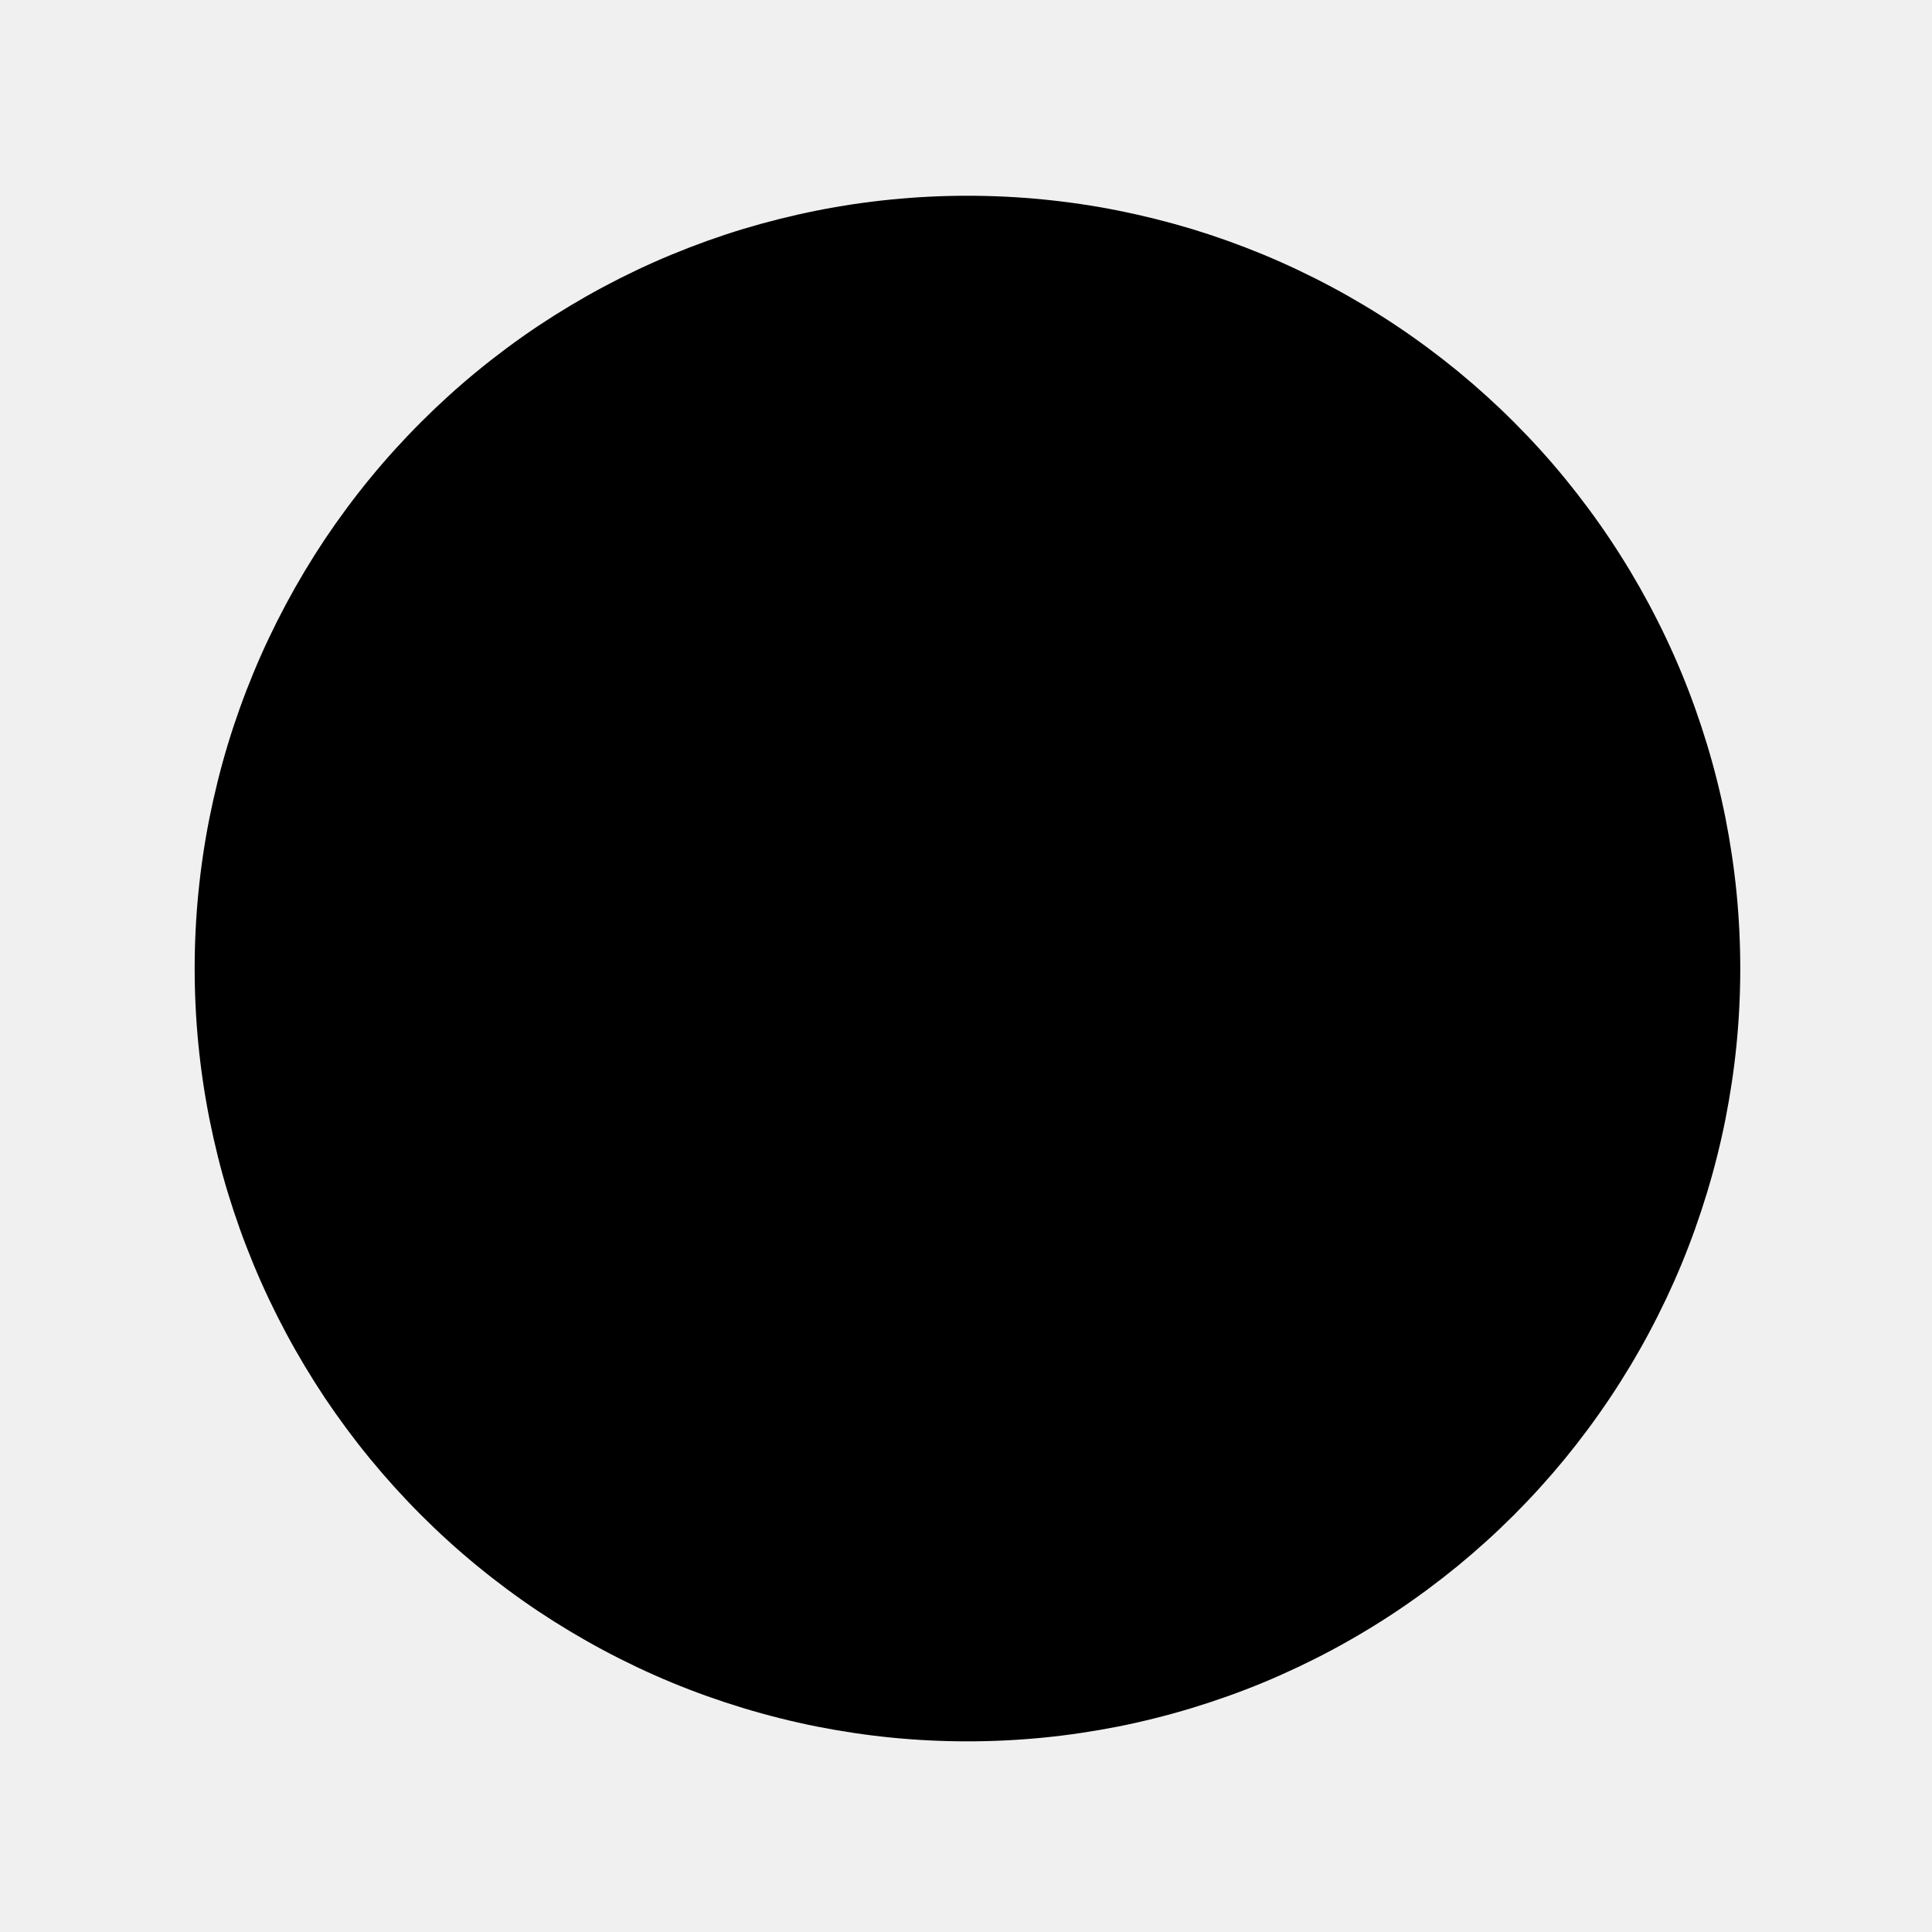
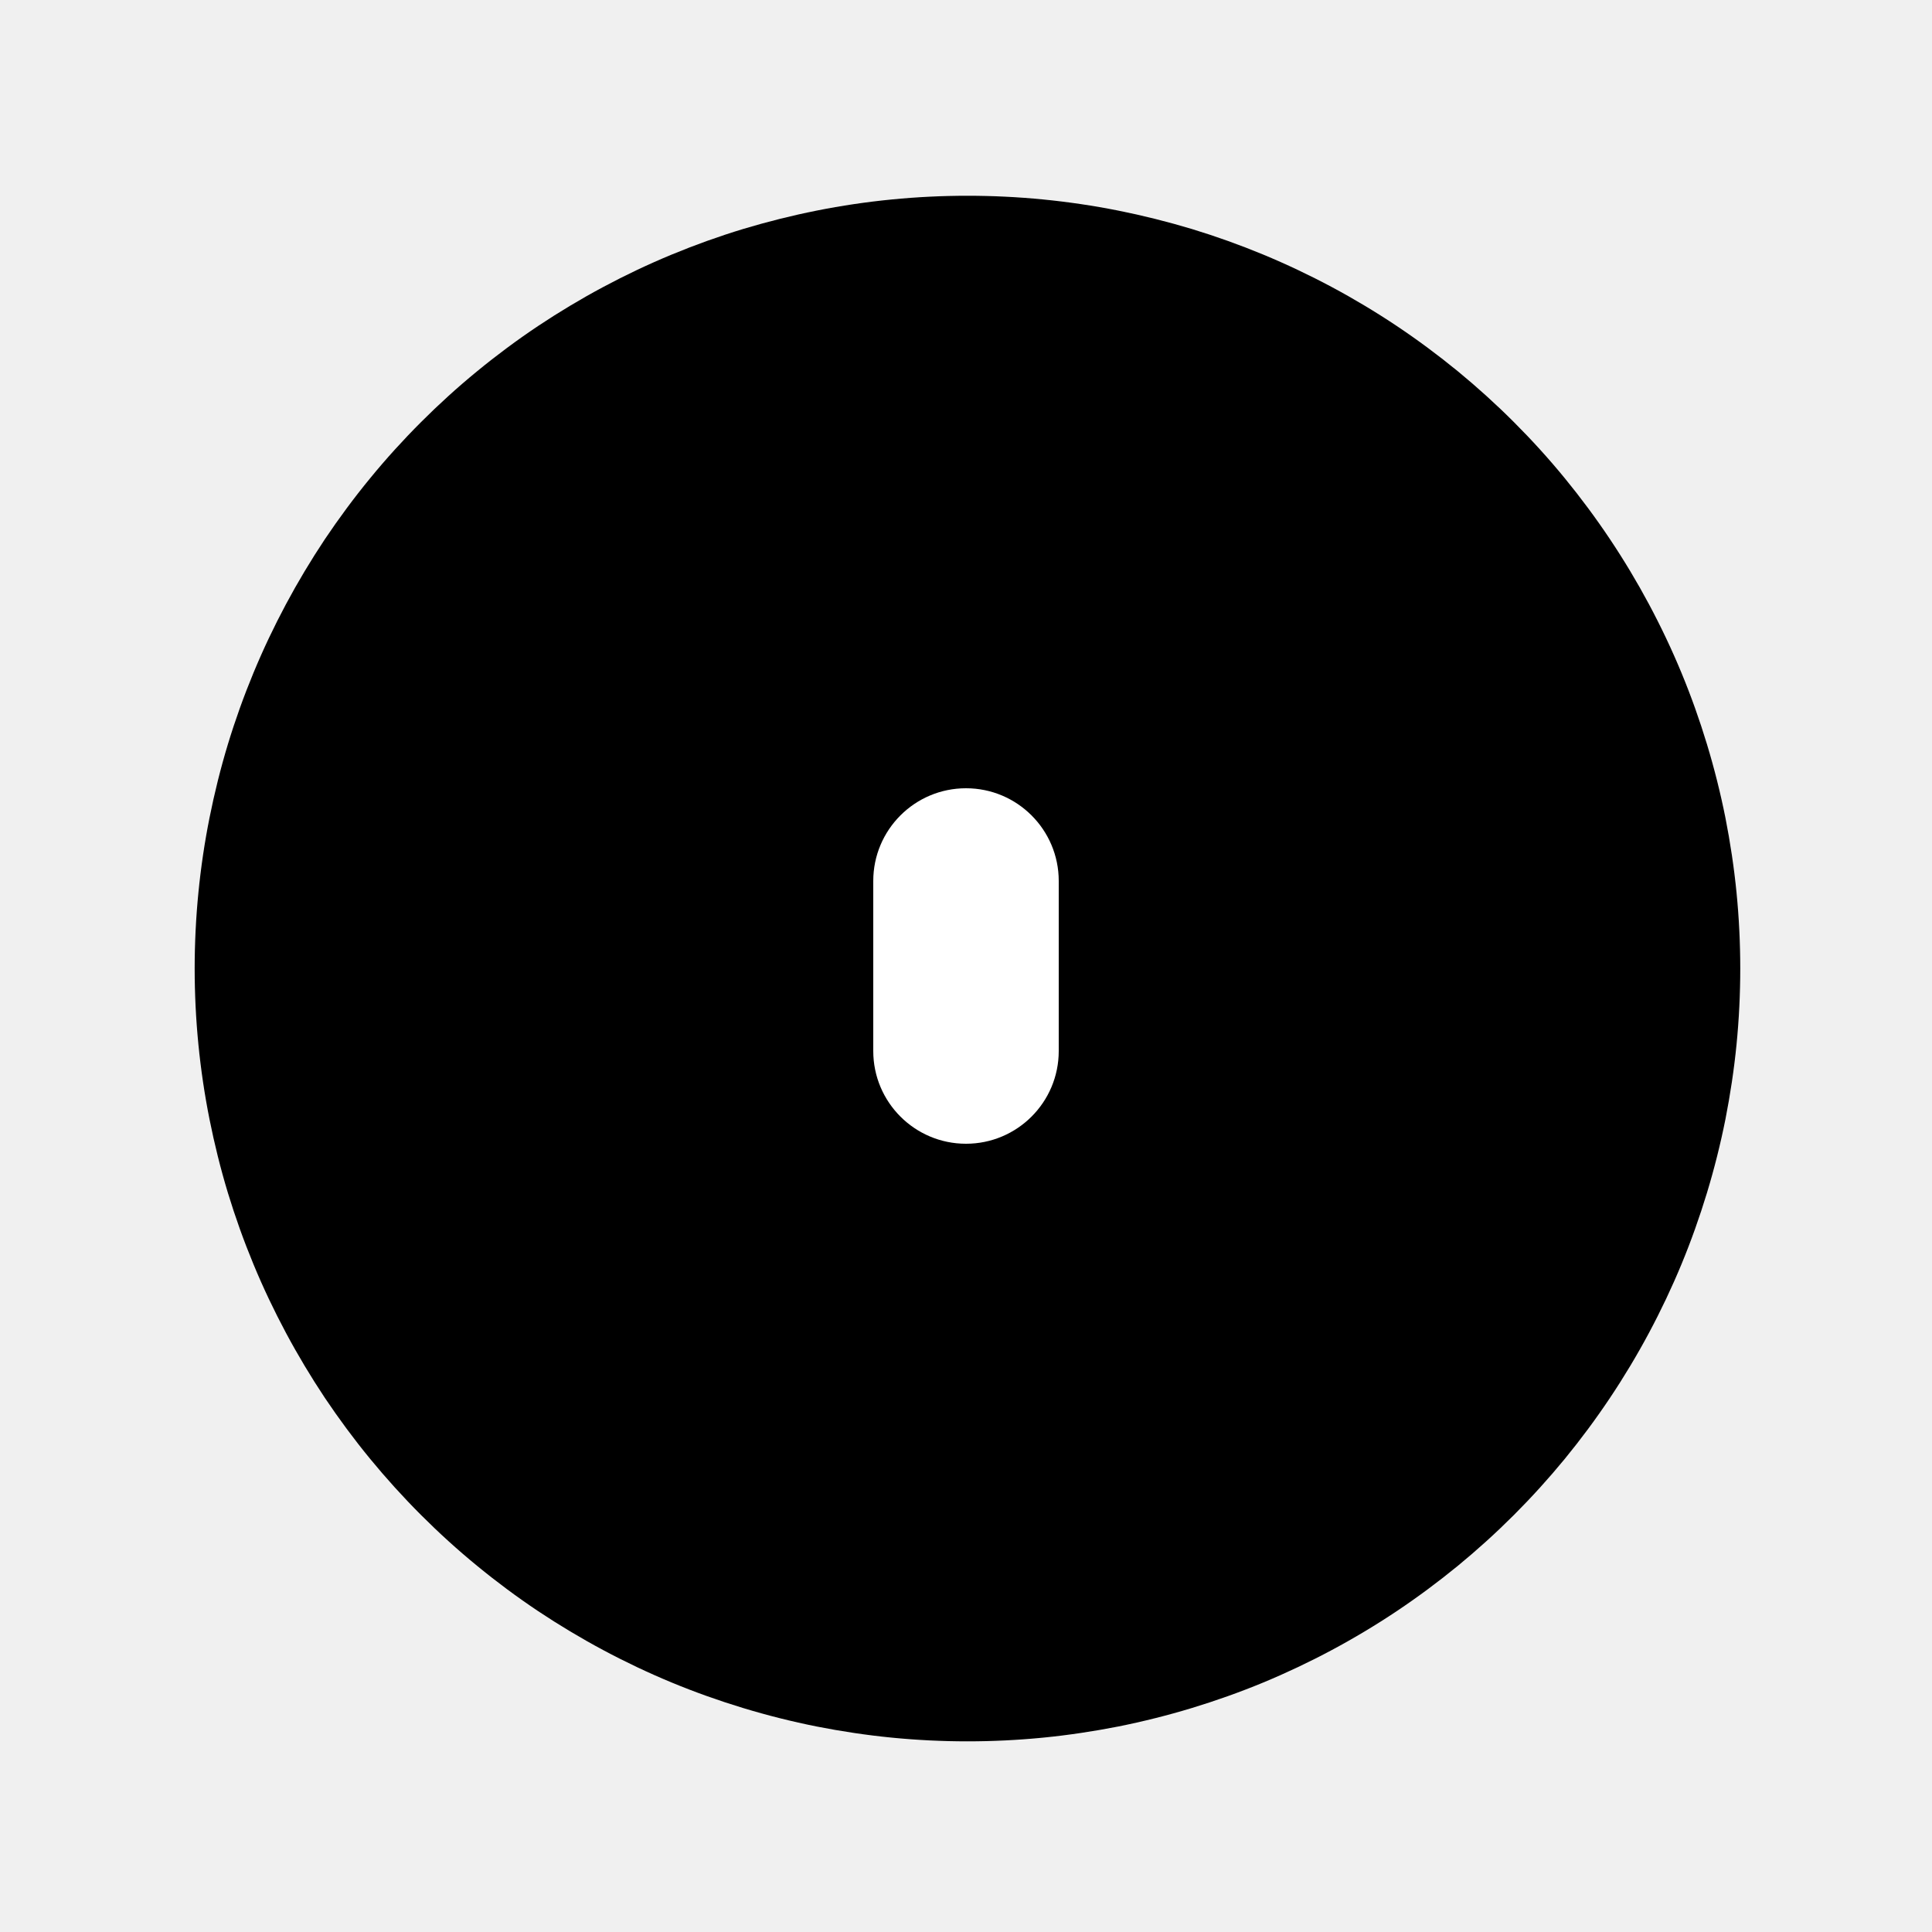
<svg xmlns="http://www.w3.org/2000/svg" width="250" height="250" viewBox="-125 -125 250 250" role="img" aria-label="Animated bloub avatar">
  <defs>
    <mask id="bot-mask-3o0vlf" maskUnits="userSpaceOnUse" x="-158" y="-158" width="316" height="316">
      <path d="M100.19 0.33C100.19 3.6 100.03 6.88 99.71 10.13C99.39 13.38 98.9 16.63 98.27 19.84C97.63 23.04 96.83 26.23 95.88 29.36C94.93 32.48 93.83 35.58 92.58 38.6C91.33 41.62 89.92 44.59 88.38 47.47C86.84 50.35 85.15 53.17 83.33 55.89C81.52 58.6 79.56 61.24 77.49 63.77C75.42 66.29 73.21 68.73 70.9 71.04C68.59 73.35 66.15 75.56 63.63 77.63C61.1 79.7 58.46 81.66 55.74 83.48C53.03 85.29 50.21 86.98 47.33 88.52C44.45 90.06 41.47 91.47 38.46 92.72C35.44 93.97 32.34 95.07 29.22 96.02C26.09 96.97 22.9 97.77 19.7 98.41C16.49 99.04 13.24 99.53 9.99 99.85C6.74 100.17 3.45 100.33 0.19 100.33C-3.08 100.33 -6.36 100.17 -9.61 99.85C-12.87 99.53 -16.12 99.04 -19.32 98.41C-22.53 97.77 -25.71 96.97 -28.84 96.02C-31.97 95.07 -35.06 93.97 -38.08 92.72C-41.1 91.47 -44.07 90.06 -46.95 88.52C-49.83 86.98 -52.65 85.29 -55.37 83.48C-58.09 81.66 -60.73 79.7 -63.25 77.63C-65.78 75.56 -68.21 73.35 -70.52 71.04C-72.83 68.73 -75.04 66.29 -77.11 63.77C-79.19 61.24 -81.14 58.6 -82.96 55.89C-84.77 53.17 -86.46 50.35 -88 47.47C-89.54 44.59 -90.95 41.62 -92.2 38.6C-93.45 35.58 -94.56 32.48 -95.51 29.36C-96.46 26.23 -97.25 23.04 -97.89 19.84C-98.53 16.63 -99.01 13.38 -99.33 10.13C-99.65 6.88 -99.81 3.6 -99.81 0.33C-99.81 -2.94 -99.65 -6.22 -99.33 -9.47C-99.01 -12.72 -98.53 -15.98 -97.89 -19.18C-97.25 -22.38 -96.46 -25.57 -95.51 -28.7C-94.56 -31.83 -93.45 -34.92 -92.2 -37.94C-90.95 -40.96 -89.54 -43.93 -88 -46.81C-86.46 -49.69 -84.77 -52.51 -82.96 -55.23C-81.14 -57.94 -79.19 -60.58 -77.11 -63.11C-75.04 -65.64 -72.83 -68.07 -70.52 -70.38C-68.21 -72.69 -65.78 -74.9 -63.25 -76.97C-60.73 -79.04 -58.09 -81 -55.37 -82.82C-52.65 -84.63 -49.83 -86.32 -46.95 -87.86C-44.07 -89.4 -41.1 -90.81 -38.08 -92.06C-35.06 -93.31 -31.97 -94.42 -28.84 -95.37C-25.71 -96.31 -22.53 -97.11 -19.32 -97.75C-16.12 -98.39 -12.87 -98.87 -9.61 -99.19C-6.36 -99.51 -3.08 -99.67 0.19 -99.67C3.45 -99.67 6.74 -99.51 9.99 -99.19C13.24 -98.87 16.49 -98.39 19.7 -97.75C22.9 -97.11 26.09 -96.31 29.22 -95.37C32.34 -94.42 35.44 -93.31 38.46 -92.06C41.47 -90.81 44.45 -89.4 47.33 -87.86C50.21 -86.32 53.03 -84.63 55.74 -82.82C58.46 -81 61.1 -79.04 63.63 -76.97C66.15 -74.9 68.59 -72.69 70.9 -70.38C73.21 -68.07 75.42 -65.64 77.49 -63.11C79.56 -60.58 81.52 -57.94 83.33 -55.23C85.15 -52.51 86.84 -49.69 88.38 -46.81C89.92 -43.93 91.33 -40.96 92.58 -37.94C93.83 -34.92 94.93 -31.83 95.88 -28.7C96.83 -25.57 97.63 -22.38 98.27 -19.18C98.9 -15.98 99.39 -12.72 99.71 -9.47C100.03 -6.22 100.19 -2.94 100.19 0.33Z" fill="#fff" />
      <path d="M-12 -11A12 12 0 0 1 0 -23L0 -23A12 12 0 0 1 12 -11L12 11A12 12 0 0 1 0 23L0 23A12 12 0 0 1 -12 11Z" class="oeil0" opacity="1" fill="#000" />
      <path d="M-10 -9A10 10 0 0 1 0 -19L0 -19A10 10 0 0 1 10 -9L10 9A10 10 0 0 1 0 19L0 19A10 10 0 0 1 -10 9Z" class="oeil1" opacity="1" fill="#000" />
    </mask>
  </defs>
  <g fill="none" stroke-linecap="round" />
  <g opacity="1">
-     <path d="M100.19 0.33C100.19 3.6 100.03 6.88 99.71 10.13C99.39 13.38 98.9 16.63 98.27 19.84C97.63 23.04 96.83 26.23 95.88 29.36C94.93 32.48 93.83 35.58 92.58 38.6C91.33 41.62 89.92 44.59 88.38 47.47C86.84 50.35 85.15 53.17 83.33 55.89C81.52 58.6 79.56 61.24 77.49 63.77C75.42 66.29 73.21 68.73 70.9 71.04C68.59 73.35 66.15 75.56 63.63 77.63C61.1 79.7 58.46 81.66 55.74 83.48C53.03 85.29 50.21 86.98 47.33 88.52C44.45 90.06 41.47 91.47 38.46 92.72C35.44 93.97 32.34 95.07 29.22 96.02C26.09 96.97 22.9 97.77 19.7 98.41C16.49 99.04 13.24 99.53 9.99 99.85C6.74 100.17 3.45 100.33 0.19 100.33C-3.08 100.33 -6.36 100.17 -9.61 99.85C-12.87 99.53 -16.12 99.04 -19.32 98.41C-22.53 97.77 -25.71 96.97 -28.84 96.02C-31.97 95.07 -35.06 93.97 -38.08 92.72C-41.1 91.47 -44.07 90.06 -46.95 88.52C-49.83 86.98 -52.65 85.29 -55.37 83.48C-58.09 81.66 -60.73 79.7 -63.25 77.63C-65.78 75.56 -68.21 73.35 -70.52 71.04C-72.83 68.73 -75.04 66.29 -77.11 63.77C-79.19 61.24 -81.14 58.6 -82.96 55.89C-84.77 53.17 -86.46 50.35 -88 47.47C-89.54 44.59 -90.95 41.62 -92.2 38.6C-93.45 35.58 -94.56 32.48 -95.51 29.36C-96.46 26.23 -97.25 23.04 -97.89 19.84C-98.53 16.63 -99.01 13.38 -99.33 10.13C-99.65 6.88 -99.81 3.6 -99.81 0.33C-99.81 -2.94 -99.65 -6.22 -99.33 -9.47C-99.01 -12.72 -98.53 -15.98 -97.89 -19.18C-97.25 -22.38 -96.46 -25.57 -95.51 -28.7C-94.56 -31.83 -93.45 -34.92 -92.2 -37.94C-90.95 -40.96 -89.54 -43.93 -88 -46.81C-86.46 -49.69 -84.77 -52.51 -82.96 -55.23C-81.14 -57.94 -79.19 -60.58 -77.11 -63.11C-75.04 -65.64 -72.83 -68.07 -70.52 -70.38C-68.21 -72.69 -65.78 -74.9 -63.25 -76.97C-60.73 -79.04 -58.09 -81 -55.37 -82.82C-52.65 -84.63 -49.83 -86.32 -46.95 -87.86C-44.07 -89.4 -41.1 -90.81 -38.08 -92.06C-35.06 -93.31 -31.97 -94.42 -28.84 -95.37C-25.71 -96.31 -22.53 -97.11 -19.32 -97.75C-16.12 -98.39 -12.87 -98.87 -9.61 -99.19C-6.36 -99.51 -3.08 -99.67 0.19 -99.67C3.45 -99.67 6.74 -99.51 9.99 -99.19C13.24 -98.87 16.49 -98.39 19.7 -97.75C22.9 -97.11 26.09 -96.31 29.22 -95.37C32.34 -94.42 35.44 -93.31 38.46 -92.06C41.47 -90.81 44.45 -89.4 47.33 -87.86C50.21 -86.32 53.03 -84.63 55.74 -82.82C58.46 -81 61.1 -79.04 63.63 -76.97C66.15 -74.9 68.59 -72.69 70.9 -70.38C73.21 -68.07 75.42 -65.64 77.49 -63.11C79.56 -60.58 81.52 -57.94 83.33 -55.23C85.15 -52.51 86.84 -49.69 88.38 -46.81C89.92 -43.93 91.33 -40.96 92.58 -37.94C93.83 -34.92 94.93 -31.83 95.88 -28.7C96.83 -25.57 97.63 -22.38 98.27 -19.18C98.9 -15.98 99.39 -12.72 99.71 -9.47C100.03 -6.22 100.19 -2.94 100.19 0.33Z" fill="#000000" />
+     <path d="M100.19 0.33C100.19 3.6 100.03 6.88 99.71 10.13C99.39 13.38 98.9 16.63 98.27 19.84C97.63 23.04 96.83 26.23 95.88 29.36C94.93 32.48 93.83 35.58 92.58 38.6C91.33 41.62 89.92 44.59 88.38 47.47C86.84 50.35 85.15 53.17 83.33 55.89C81.52 58.6 79.56 61.24 77.49 63.77C75.42 66.29 73.21 68.73 70.9 71.04C68.59 73.35 66.15 75.56 63.63 77.63C61.1 79.7 58.46 81.66 55.74 83.48C53.03 85.29 50.21 86.98 47.33 88.52C44.45 90.06 41.47 91.47 38.46 92.72C35.44 93.97 32.34 95.07 29.22 96.02C26.09 96.97 22.9 97.77 19.7 98.41C16.49 99.04 13.24 99.53 9.99 99.85C6.74 100.17 3.45 100.33 0.19 100.33C-3.08 100.33 -6.36 100.17 -9.61 99.85C-12.87 99.53 -16.12 99.04 -19.32 98.41C-22.53 97.77 -25.71 96.97 -28.84 96.02C-31.97 95.07 -35.06 93.97 -38.08 92.72C-41.1 91.47 -44.07 90.06 -46.95 88.52C-49.83 86.98 -52.65 85.29 -55.37 83.48C-58.09 81.66 -60.73 79.7 -63.25 77.63C-65.78 75.56 -68.21 73.35 -70.52 71.04C-72.83 68.73 -75.04 66.29 -77.11 63.77C-79.19 61.24 -81.14 58.6 -82.96 55.89C-84.77 53.17 -86.46 50.35 -88 47.47C-89.54 44.59 -90.95 41.62 -92.2 38.6C-93.45 35.58 -94.56 32.48 -95.51 29.36C-96.46 26.23 -97.25 23.04 -97.89 19.84C-98.53 16.63 -99.01 13.38 -99.33 10.13C-99.65 6.88 -99.81 3.6 -99.81 0.33C-99.81 -2.94 -99.65 -6.22 -99.33 -9.47C-99.01 -12.72 -98.53 -15.98 -97.89 -19.18C-97.25 -22.38 -96.46 -25.57 -95.51 -28.7C-94.56 -31.83 -93.45 -34.92 -92.2 -37.94C-90.95 -40.96 -89.54 -43.93 -88 -46.81C-86.46 -49.69 -84.77 -52.51 -82.96 -55.23C-81.14 -57.94 -79.19 -60.58 -77.11 -63.11C-75.04 -65.64 -72.83 -68.07 -70.52 -70.38C-68.21 -72.69 -65.78 -74.9 -63.25 -76.97C-60.73 -79.04 -58.09 -81 -55.37 -82.82C-52.65 -84.63 -49.83 -86.32 -46.95 -87.86C-44.07 -89.4 -41.1 -90.81 -38.08 -92.06C-35.06 -93.31 -31.97 -94.42 -28.84 -95.37C-25.71 -96.31 -22.53 -97.11 -19.32 -97.75C-16.12 -98.39 -12.87 -98.87 -9.61 -99.19C-6.36 -99.51 -3.08 -99.67 0.19 -99.67C3.45 -99.67 6.74 -99.51 9.99 -99.19C13.24 -98.87 16.49 -98.39 19.7 -97.75C22.9 -97.11 26.09 -96.31 29.22 -95.37C32.34 -94.42 35.44 -93.31 38.46 -92.06C41.47 -90.81 44.45 -89.4 47.33 -87.86C50.21 -86.32 53.03 -84.63 55.74 -82.82C58.46 -81 61.1 -79.04 63.63 -76.97C66.15 -74.9 68.59 -72.69 70.9 -70.38C73.21 -68.07 75.42 -65.64 77.49 -63.11C79.56 -60.58 81.52 -57.94 83.33 -55.23C85.15 -52.51 86.84 -49.69 88.38 -46.81C89.92 -43.93 91.33 -40.96 92.58 -37.94C93.83 -34.92 94.93 -31.83 95.88 -28.7C96.83 -25.57 97.63 -22.38 98.27 -19.18C98.9 -15.98 99.39 -12.72 99.71 -9.47C100.03 -6.22 100.19 -2.94 100.19 0.33Z" fill="#ffffff" />
    <g mask="url(#bot-mask-3o0vlf)">
-       <rect x="-158" y="-158" width="316" height="316" fill="transparent" />
+       <rect x="-158" y="-158" width="316" height="316" fill="#000000" />
    </g>
  </g>
  <g />
  <g fill="none" stroke-linecap="round" />
  <style>.oeil0,.oeil1{transform-box:view-box;transform-origin:0 0;animation-duration:2.967s;animation-iteration-count:infinite;animation-timing-function:linear;animation-direction:alternate}.oeil0{animation-name:oeil0}.oeil1{animation-name:oeil1}@keyframes oeil0{0%{transform:matrix(0.94,-0.34,0.34,0.92,5.16,19.1)}1.124%{transform:matrix(0.94,-0.34,0.34,0.92,5.14,19.16)}2.247%{transform:matrix(0.94,-0.34,0.34,0.92,5.11,19.22)}3.371%{transform:matrix(0.94,-0.34,0.34,0.92,5.07,19.27)}4.494%{transform:matrix(0.94,-0.34,0.34,0.92,5.02,19.32)}5.618%{transform:matrix(0.94,-0.34,0.34,0.92,4.97,19.36)}6.742%{transform:matrix(0.94,-0.34,0.34,0.92,4.91,19.39)}7.865%{transform:matrix(0.94,-0.34,0.34,0.92,4.84,19.42)}8.989%{transform:matrix(0.94,-0.34,0.34,0.92,4.76,19.45)}10.112%{transform:matrix(0.94,-0.34,0.34,0.92,4.68,19.47)}11.236%{transform:matrix(0.94,-0.34,0.34,0.92,4.59,19.48)}12.36%{transform:matrix(0.94,-0.34,0.34,0.92,4.49,19.49)}13.483%{transform:matrix(0.94,-0.34,0.34,0.92,4.4,19.5)}14.607%{transform:matrix(0.94,-0.35,0.34,0.92,4.3,19.5)}15.73%{transform:matrix(0.94,-0.35,0.34,0.92,4.2,19.49)}16.854%{transform:matrix(0.94,-0.35,0.34,0.92,4.1,19.49)}17.978%{transform:matrix(0.94,-0.35,0.34,0.92,4.01,19.49)}19.101%{transform:matrix(0.94,-0.35,0.35,0.92,3.91,19.48)}20.225%{transform:matrix(0.94,-0.35,0.35,0.92,3.82,19.47)}21.348%{transform:matrix(0.94,-0.35,0.35,0.92,3.74,19.47)}22.472%{transform:matrix(0.94,-0.35,0.35,0.92,3.66,19.47)}23.596%{transform:matrix(0.94,-0.35,0.35,0.92,3.58,19.46)}24.719%{transform:matrix(0.94,-0.35,0.35,0.92,3.52,19.47)}25.843%{transform:matrix(0.94,-0.35,0.35,0.92,3.45,19.47)}26.966%{transform:matrix(0.94,-0.35,0.35,0.92,3.39,19.48)}28.09%{transform:matrix(0.94,-0.35,0.35,0.92,3.34,19.5)}29.213%{transform:matrix(0.94,-0.35,0.35,0.92,3.29,19.52)}30.337%{transform:matrix(0.94,-0.35,0.35,0.92,3.24,19.54)}31.461%{transform:matrix(0.94,-0.35,0.35,0.92,3.19,19.57)}32.584%{transform:matrix(0.94,-0.35,0.35,0.92,3.14,19.6)}33.708%{transform:matrix(0.94,-0.35,0.35,0.92,3.09,19.64)}34.831%{transform:matrix(0.94,-0.35,0.35,0.92,3.04,19.68)}35.955%{transform:matrix(0.94,-0.35,0.35,0.92,2.98,19.73)}37.079%{transform:matrix(0.94,-0.35,0.35,0.92,2.92,19.78)}38.202%{transform:matrix(0.94,-0.35,0.35,0.92,2.85,19.84)}39.326%{transform:matrix(0.94,-0.35,0.35,0.92,2.77,19.9)}40.449%{transform:matrix(0.94,-0.35,0.35,0.92,2.68,19.96)}41.573%{transform:matrix(0.94,-0.35,0.35,0.92,2.58,20.02)}42.697%{transform:matrix(0.94,-0.35,0.35,0.92,2.48,20.08)}43.82%{transform:matrix(0.94,-0.35,0.35,0.92,2.36,20.14)}44.944%{transform:matrix(0.94,-0.35,0.35,0.92,2.24,20.21)}46.067%{transform:matrix(0.94,-0.35,0.35,0.92,2.11,20.27)}47.191%{transform:matrix(0.94,-0.35,0.35,0.92,1.98,20.33)}48.315%{transform:matrix(0.94,-0.21,0.35,0.56,1.83,20.39)}49.438%{transform:matrix(0.94,-0.08,0.35,0.21,1.69,20.45)}50.562%{transform:matrix(0.94,-0.08,0.35,0.22,1.54,20.5)}51.685%{transform:matrix(0.94,-0.19,0.35,0.51,1.4,20.56)}52.809%{transform:matrix(0.94,-0.3,0.35,0.8,1.26,20.61)}53.933%{transform:matrix(0.94,-0.34,0.35,0.92,1.12,20.66)}55.056%{transform:matrix(0.94,-0.34,0.35,0.92,1,20.71)}56.18%{transform:matrix(0.94,-0.34,0.35,0.92,0.89,20.76)}57.303%{transform:matrix(0.94,-0.34,0.35,0.92,0.79,20.81)}58.427%{transform:matrix(0.94,-0.34,0.35,0.92,0.7,20.85)}59.551%{transform:matrix(0.94,-0.34,0.35,0.92,0.64,20.9)}60.674%{transform:matrix(0.94,-0.34,0.35,0.92,0.6,20.95)}61.798%{transform:matrix(0.94,-0.34,0.35,0.92,0.58,21)}62.921%{transform:matrix(0.94,-0.34,0.35,0.92,0.58,21.06)}64.045%{transform:matrix(0.94,-0.34,0.35,0.92,0.61,21.11)}65.169%{transform:matrix(0.94,-0.34,0.35,0.92,0.67,21.17)}66.292%{transform:matrix(0.94,-0.34,0.35,0.92,0.75,21.24)}67.416%{transform:matrix(0.94,-0.34,0.35,0.92,0.85,21.31)}68.539%{transform:matrix(0.94,-0.34,0.35,0.92,0.98,21.39)}69.663%{transform:matrix(0.94,-0.34,0.35,0.91,1.13,21.47)}70.787%{transform:matrix(0.94,-0.34,0.35,0.91,1.3,21.57)}71.91%{transform:matrix(0.94,-0.34,0.35,0.91,1.49,21.67)}73.034%{transform:matrix(0.94,-0.34,0.35,0.91,1.69,21.77)}74.157%{transform:matrix(0.94,-0.34,0.35,0.91,1.91,21.89)}75.281%{transform:matrix(0.94,-0.34,0.34,0.91,2.13,22.01)}76.404%{transform:matrix(0.94,-0.34,0.34,0.91,2.37,22.14)}77.528%{transform:matrix(0.94,-0.34,0.34,0.91,2.6,22.27)}78.652%{transform:matrix(0.94,-0.34,0.34,0.91,2.83,22.41)}79.775%{transform:matrix(0.94,-0.34,0.34,0.91,3.06,22.55)}80.899%{transform:matrix(0.94,-0.34,0.34,0.91,3.28,22.7)}82.022%{transform:matrix(0.94,-0.34,0.34,0.91,3.49,22.86)}83.146%{transform:matrix(0.94,-0.34,0.34,0.91,3.68,23.01)}84.27%{transform:matrix(0.94,-0.34,0.34,0.91,3.86,23.16)}85.393%{transform:matrix(0.94,-0.34,0.34,0.91,4.02,23.31)}86.517%{transform:matrix(0.94,-0.34,0.34,0.91,4.16,23.46)}87.64%{transform:matrix(0.94,-0.34,0.34,0.91,4.27,23.61)}88.764%{transform:matrix(0.94,-0.34,0.34,0.91,4.36,23.74)}89.888%{transform:matrix(0.94,-0.34,0.34,0.91,4.43,23.87)}91.011%{transform:matrix(0.94,-0.34,0.34,0.91,4.47,23.99)}92.135%{transform:matrix(0.94,-0.34,0.34,0.91,4.49,24.1)}93.258%{transform:matrix(0.94,-0.34,0.34,0.91,4.49,24.2)}94.382%{transform:matrix(0.94,-0.34,0.34,0.91,4.47,24.29)}95.506%{transform:matrix(0.94,-0.34,0.34,0.91,4.42,24.36)}96.629%{transform:matrix(0.94,-0.34,0.34,0.91,4.36,24.41)}97.753%{transform:matrix(0.94,-0.34,0.34,0.91,4.28,24.45)}98.876%{transform:matrix(0.94,-0.34,0.34,0.91,4.19,24.47)}100%{transform:matrix(0.94,-0.34,0.34,0.91,4.09,24.47)}}@keyframes oeil1{0%{transform:matrix(0.76,-0.41,0.32,0.91,57.58,4.5)}1.124%{transform:matrix(0.76,-0.41,0.32,0.91,57.56,4.54)}2.247%{transform:matrix(0.76,-0.41,0.32,0.91,57.53,4.59)}3.371%{transform:matrix(0.76,-0.41,0.32,0.91,57.5,4.63)}4.494%{transform:matrix(0.76,-0.41,0.32,0.91,57.46,4.66)}5.618%{transform:matrix(0.76,-0.41,0.32,0.91,57.41,4.69)}6.742%{transform:matrix(0.76,-0.41,0.32,0.91,57.36,4.72)}7.865%{transform:matrix(0.76,-0.41,0.32,0.91,57.3,4.74)}8.989%{transform:matrix(0.76,-0.41,0.32,0.91,57.23,4.75)}10.112%{transform:matrix(0.76,-0.41,0.32,0.91,57.16,4.76)}11.236%{transform:matrix(0.76,-0.41,0.32,0.91,57.08,4.76)}12.36%{transform:matrix(0.76,-0.41,0.32,0.91,57,4.76)}13.483%{transform:matrix(0.76,-0.41,0.32,0.91,56.92,4.75)}14.607%{transform:matrix(0.76,-0.41,0.32,0.91,56.84,4.75)}15.73%{transform:matrix(0.76,-0.41,0.32,0.91,56.75,4.73)}16.854%{transform:matrix(0.76,-0.41,0.32,0.91,56.67,4.72)}17.978%{transform:matrix(0.76,-0.42,0.32,0.91,56.58,4.7)}19.101%{transform:matrix(0.76,-0.42,0.32,0.91,56.5,4.69)}20.225%{transform:matrix(0.76,-0.42,0.32,0.91,56.42,4.67)}21.348%{transform:matrix(0.76,-0.42,0.32,0.91,56.35,4.66)}22.472%{transform:matrix(0.76,-0.42,0.32,0.91,56.28,4.65)}23.596%{transform:matrix(0.76,-0.42,0.32,0.91,56.22,4.64)}24.719%{transform:matrix(0.76,-0.42,0.32,0.91,56.15,4.63)}25.843%{transform:matrix(0.76,-0.42,0.32,0.91,56.1,4.63)}26.966%{transform:matrix(0.76,-0.42,0.32,0.91,56.05,4.63)}28.09%{transform:matrix(0.76,-0.42,0.32,0.91,56,4.64)}29.213%{transform:matrix(0.76,-0.42,0.32,0.91,55.95,4.65)}30.337%{transform:matrix(0.76,-0.42,0.32,0.91,55.91,4.67)}31.461%{transform:matrix(0.76,-0.42,0.32,0.91,55.87,4.69)}32.584%{transform:matrix(0.76,-0.42,0.32,0.91,55.83,4.72)}33.708%{transform:matrix(0.76,-0.42,0.32,0.91,55.78,4.75)}34.831%{transform:matrix(0.77,-0.42,0.32,0.91,55.74,4.79)}35.955%{transform:matrix(0.77,-0.42,0.32,0.91,55.69,4.83)}37.079%{transform:matrix(0.77,-0.42,0.32,0.91,55.63,4.88)}38.202%{transform:matrix(0.77,-0.42,0.32,0.91,55.57,4.93)}39.326%{transform:matrix(0.77,-0.42,0.32,0.91,55.51,4.99)}40.449%{transform:matrix(0.77,-0.42,0.32,0.91,55.43,5.04)}41.573%{transform:matrix(0.77,-0.42,0.32,0.91,55.35,5.1)}42.697%{transform:matrix(0.77,-0.42,0.32,0.91,55.26,5.16)}43.82%{transform:matrix(0.77,-0.42,0.32,0.91,55.17,5.22)}44.944%{transform:matrix(0.77,-0.42,0.33,0.91,55.07,5.28)}46.067%{transform:matrix(0.77,-0.42,0.33,0.91,54.96,5.34)}47.191%{transform:matrix(0.77,-0.42,0.33,0.91,54.84,5.4)}48.315%{transform:matrix(0.77,-0.26,0.33,0.56,54.72,5.46)}49.438%{transform:matrix(0.77,-0.1,0.33,0.21,54.6,5.51)}50.562%{transform:matrix(0.77,-0.1,0.33,0.22,54.47,5.57)}51.685%{transform:matrix(0.77,-0.23,0.33,0.5,54.35,5.62)}52.809%{transform:matrix(0.77,-0.37,0.33,0.79,54.23,5.67)}53.933%{transform:matrix(0.77,-0.42,0.33,0.91,54.12,5.72)}55.056%{transform:matrix(0.78,-0.42,0.33,0.91,54.01,5.77)}56.18%{transform:matrix(0.78,-0.42,0.33,0.91,53.91,5.81)}57.303%{transform:matrix(0.78,-0.42,0.33,0.91,53.83,5.86)}58.427%{transform:matrix(0.78,-0.42,0.33,0.91,53.76,5.9)}59.551%{transform:matrix(0.78,-0.42,0.33,0.9,53.71,5.95)}60.674%{transform:matrix(0.78,-0.42,0.33,0.9,53.67,5.99)}61.798%{transform:matrix(0.78,-0.42,0.33,0.9,53.66,6.04)}62.921%{transform:matrix(0.78,-0.42,0.33,0.9,53.66,6.09)}64.045%{transform:matrix(0.78,-0.42,0.33,0.9,53.69,6.15)}65.169%{transform:matrix(0.78,-0.42,0.33,0.9,53.73,6.21)}66.292%{transform:matrix(0.78,-0.42,0.33,0.9,53.8,6.27)}67.416%{transform:matrix(0.78,-0.42,0.33,0.9,53.9,6.34)}68.539%{transform:matrix(0.78,-0.42,0.33,0.9,54.01,6.41)}69.663%{transform:matrix(0.78,-0.42,0.33,0.9,54.14,6.49)}70.787%{transform:matrix(0.77,-0.42,0.32,0.9,54.29,6.58)}71.91%{transform:matrix(0.77,-0.42,0.32,0.9,54.45,6.68)}73.034%{transform:matrix(0.77,-0.42,0.32,0.9,54.63,6.78)}74.157%{transform:matrix(0.77,-0.43,0.32,0.9,54.81,6.89)}75.281%{transform:matrix(0.77,-0.43,0.32,0.9,55.01,7.01)}76.404%{transform:matrix(0.77,-0.43,0.32,0.9,55.21,7.13)}77.528%{transform:matrix(0.77,-0.43,0.32,0.9,55.41,7.26)}78.652%{transform:matrix(0.77,-0.43,0.32,0.9,55.61,7.4)}79.775%{transform:matrix(0.77,-0.43,0.32,0.9,55.81,7.54)}80.899%{transform:matrix(0.77,-0.43,0.32,0.9,56,7.68)}82.022%{transform:matrix(0.76,-0.43,0.32,0.9,56.18,7.83)}83.146%{transform:matrix(0.76,-0.43,0.31,0.9,56.35,7.97)}84.27%{transform:matrix(0.76,-0.43,0.31,0.9,56.5,8.12)}85.393%{transform:matrix(0.76,-0.43,0.31,0.9,56.64,8.26)}86.517%{transform:matrix(0.76,-0.43,0.31,0.9,56.76,8.41)}87.64%{transform:matrix(0.76,-0.43,0.31,0.9,56.86,8.54)}88.764%{transform:matrix(0.76,-0.43,0.31,0.9,56.94,8.67)}89.888%{transform:matrix(0.76,-0.43,0.31,0.9,56.99,8.79)}91.011%{transform:matrix(0.76,-0.43,0.31,0.9,57.03,8.9)}92.135%{transform:matrix(0.76,-0.43,0.31,0.9,57.05,9)}93.258%{transform:matrix(0.76,-0.43,0.31,0.9,57.05,9.09)}94.382%{transform:matrix(0.76,-0.43,0.31,0.9,57.03,9.16)}95.506%{transform:matrix(0.76,-0.43,0.31,0.9,56.99,9.22)}96.629%{transform:matrix(0.76,-0.43,0.31,0.9,56.93,9.26)}97.753%{transform:matrix(0.76,-0.43,0.31,0.9,56.86,9.28)}98.876%{transform:matrix(0.76,-0.44,0.31,0.9,56.78,9.28)}100%{transform:matrix(0.76,-0.44,0.31,0.9,56.69,9.27)}}</style>
</svg>
